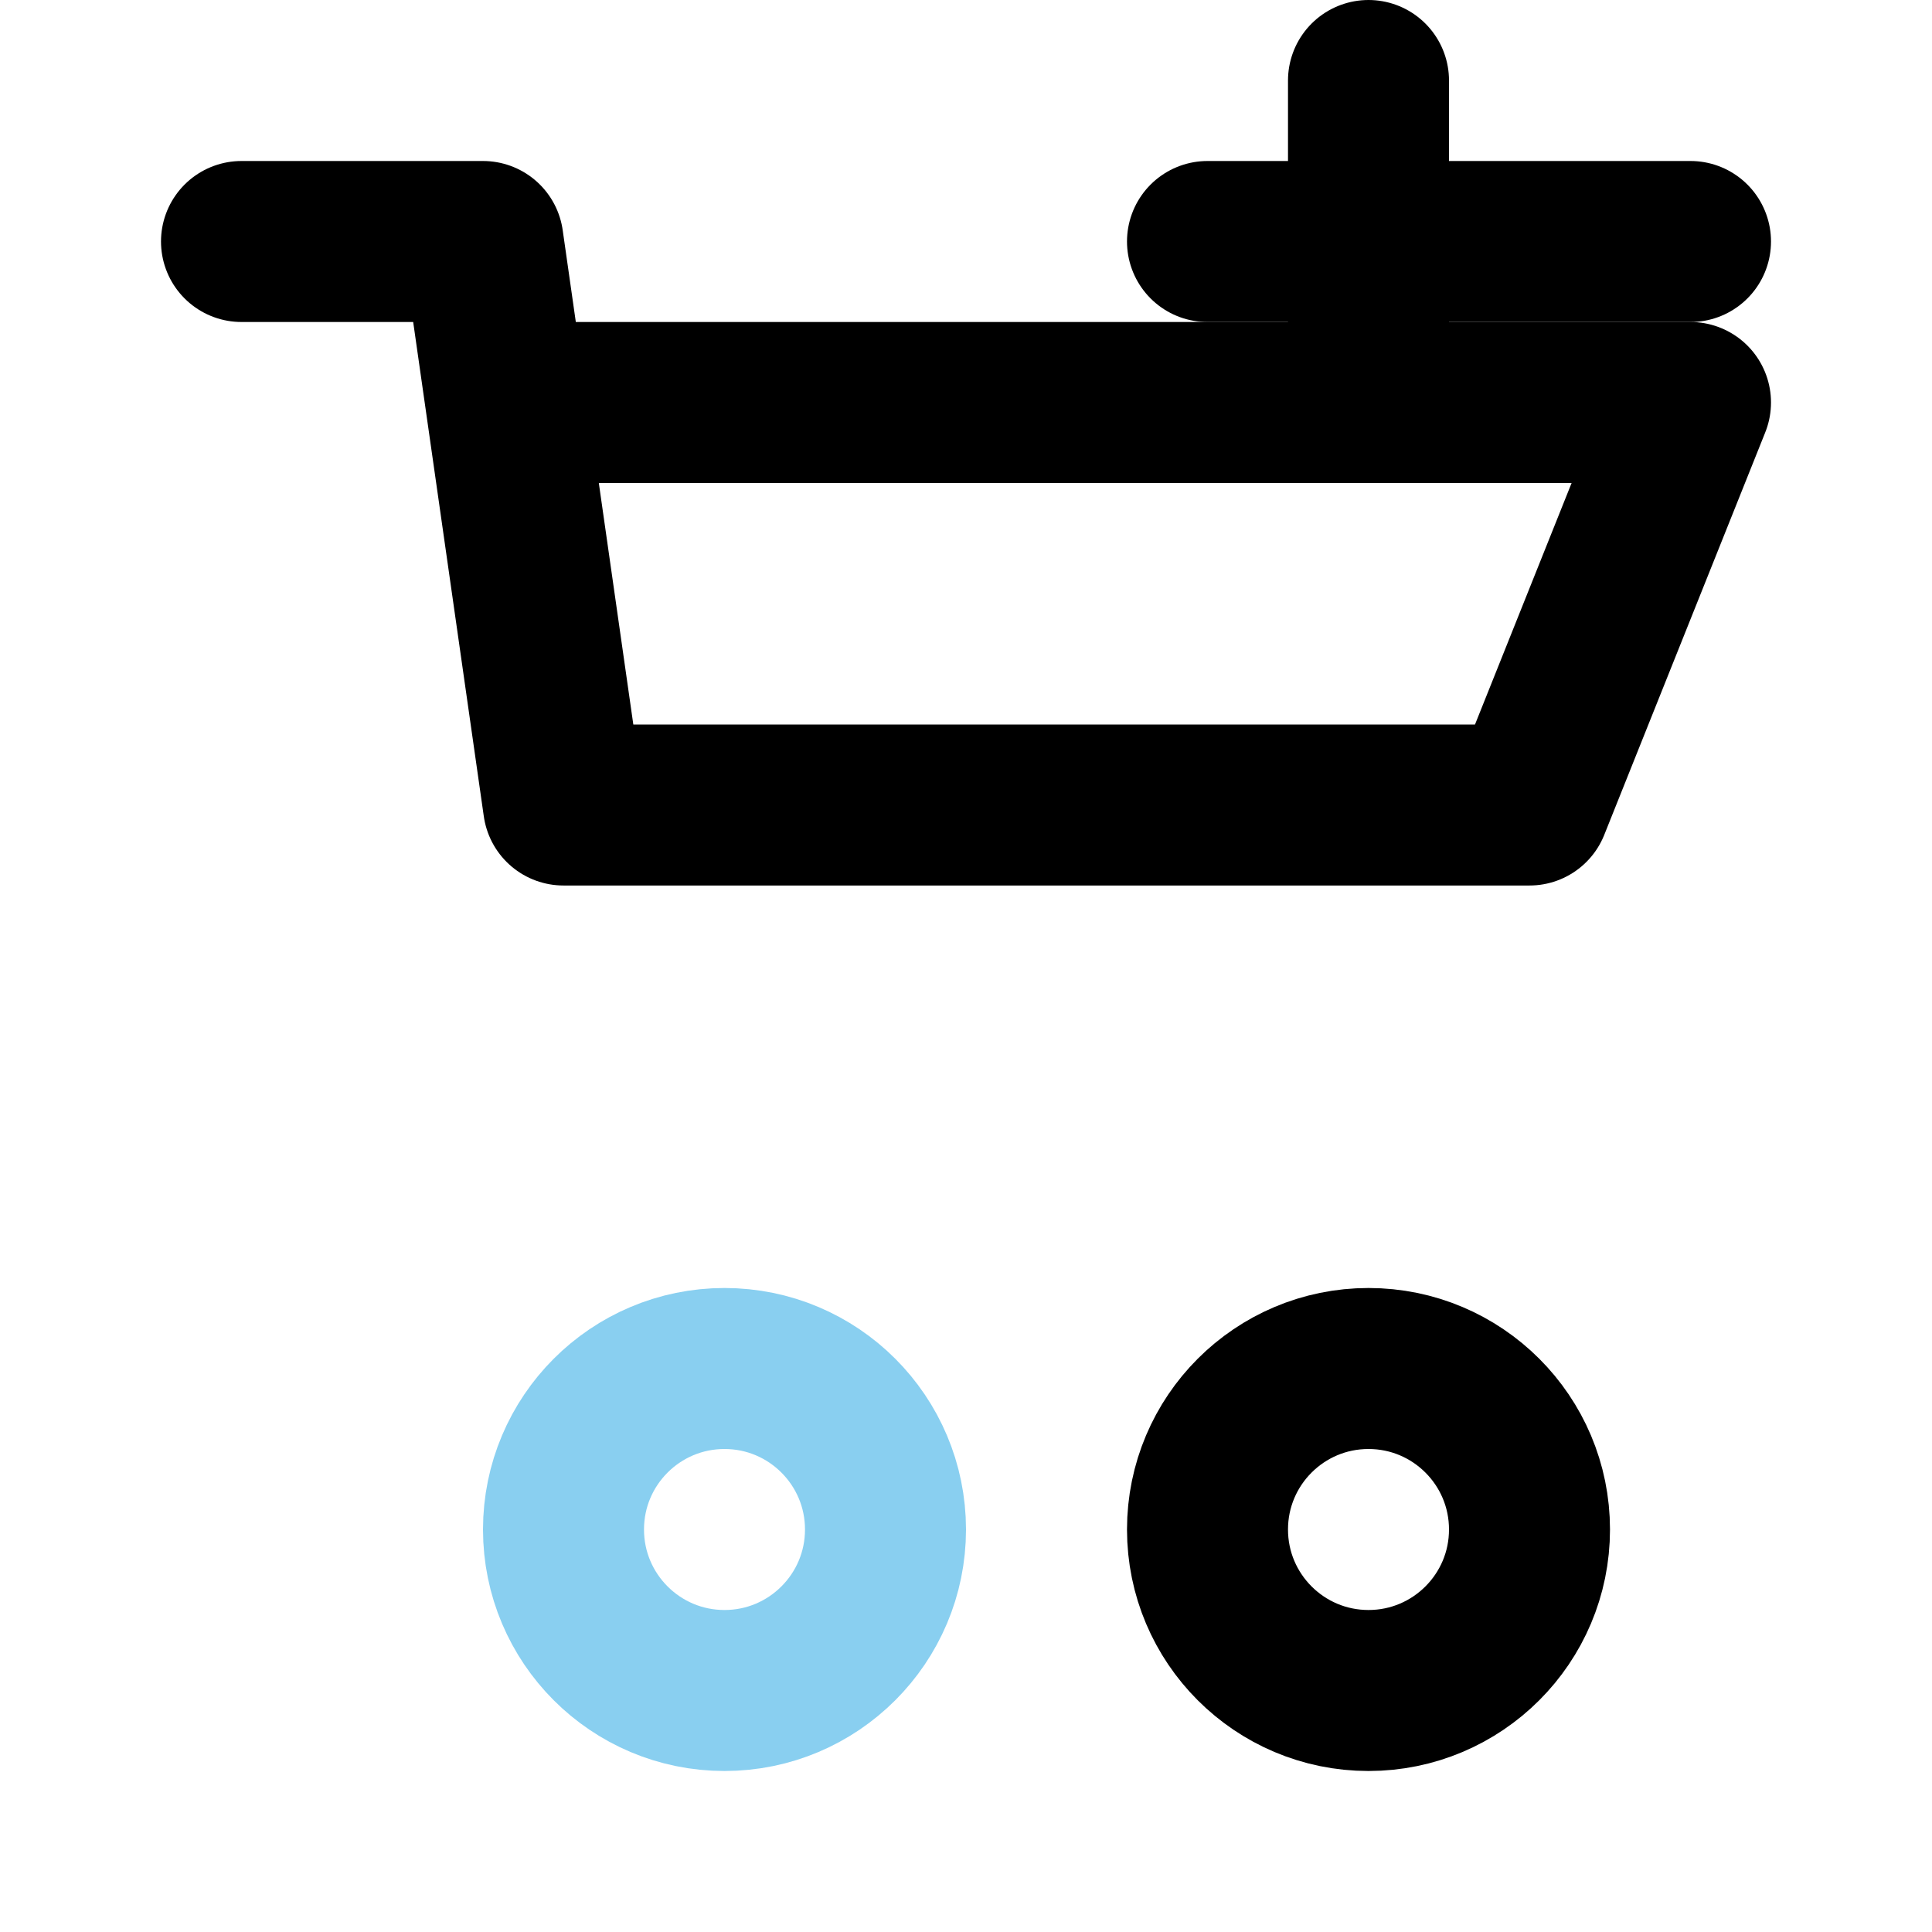
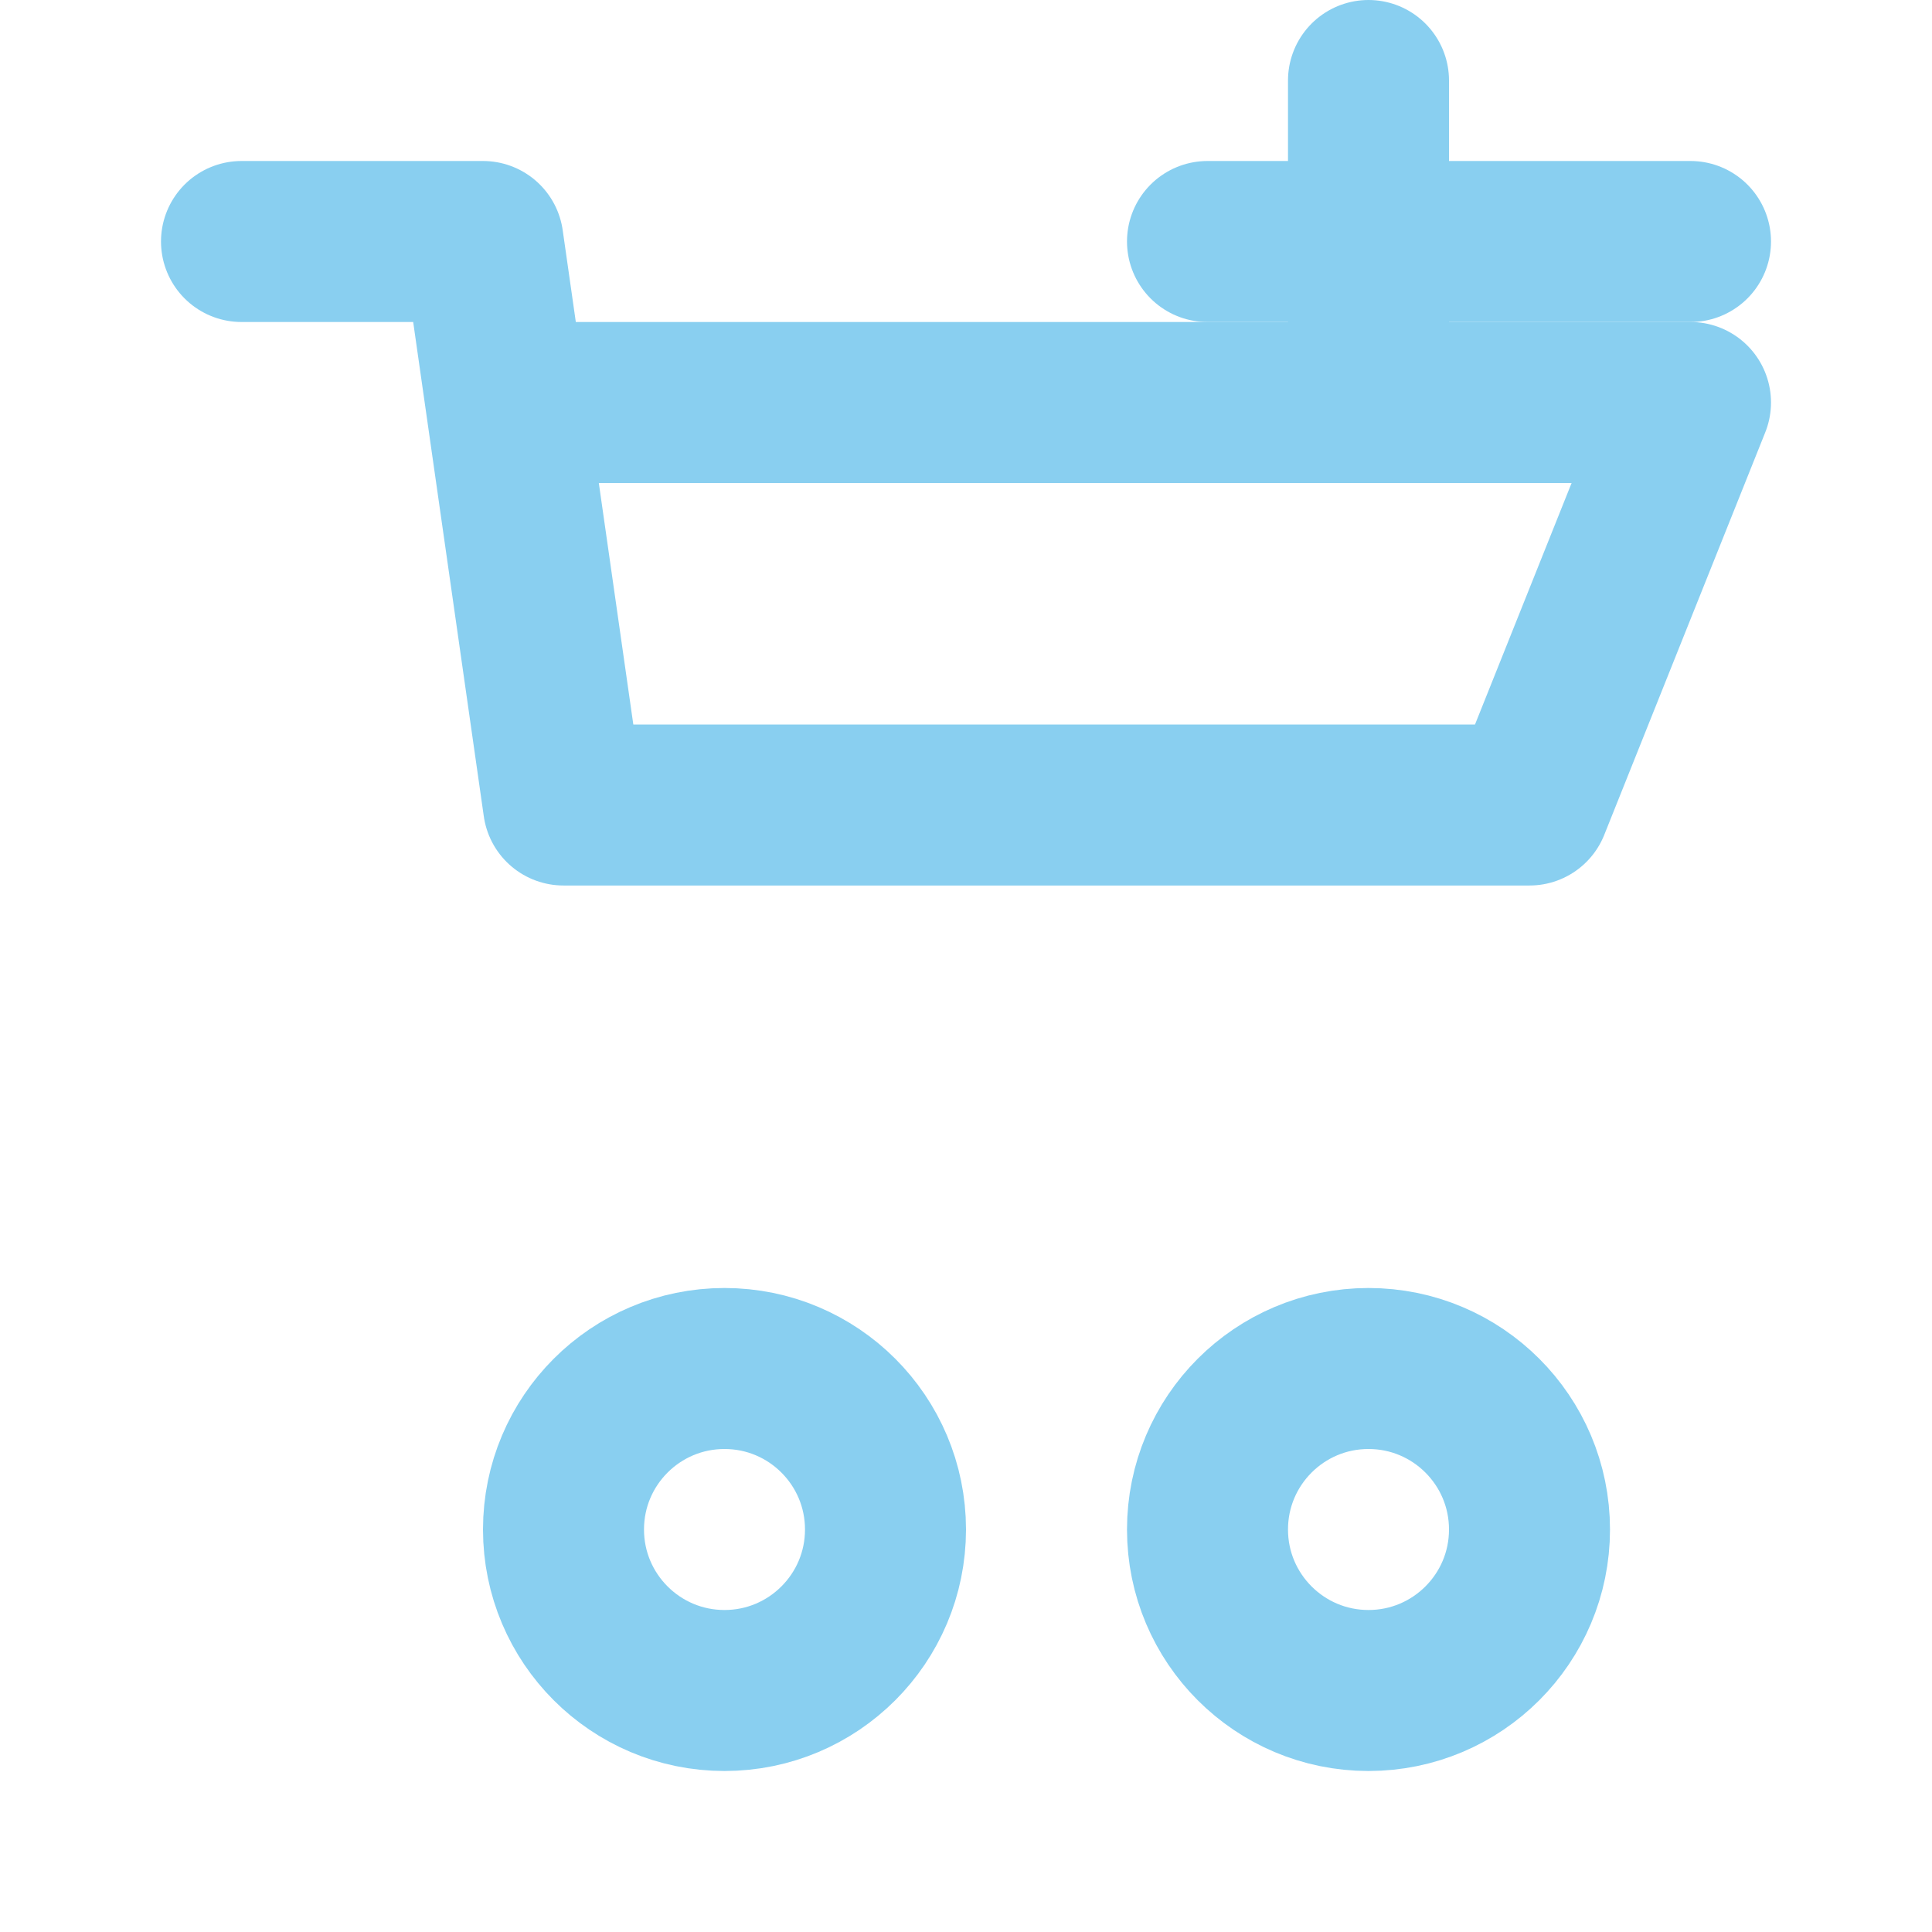
<svg xmlns="http://www.w3.org/2000/svg" width="100" height="100" viewBox="0 0 24 24" fill="none">
-   <path d="M3 3H6L7 10H19L21 5H7" stroke="#000" stroke-width="2" stroke-linecap="round" stroke-linejoin="round" />
+   <path d="M3 3H6L7 10H19L21 5H7" stroke="#89CFF0" stroke-width="2" stroke-linecap="round" stroke-linejoin="round" />
  <circle cx="9" cy="19" r="2" stroke="#89CFF0" stroke-width="2" />
-   <circle cx="17" cy="19" r="2" stroke="#000" stroke-width="2" />
-   <path d="M15 3H21" stroke="#000" stroke-width="2" stroke-linecap="round" />
-   <path d="M17 1V5" stroke="#000" stroke-width="2" stroke-linecap="round" />
+   <circle cx="17" cy="19" r="2" stroke="#89CFF0" stroke-width="2" />
+   <path d="M15 3H21" stroke="#89CFF0" stroke-width="2" stroke-linecap="round" />
+   <path d="M17 1V5" stroke="#89CFF0" stroke-width="2" stroke-linecap="round" />
</svg>
